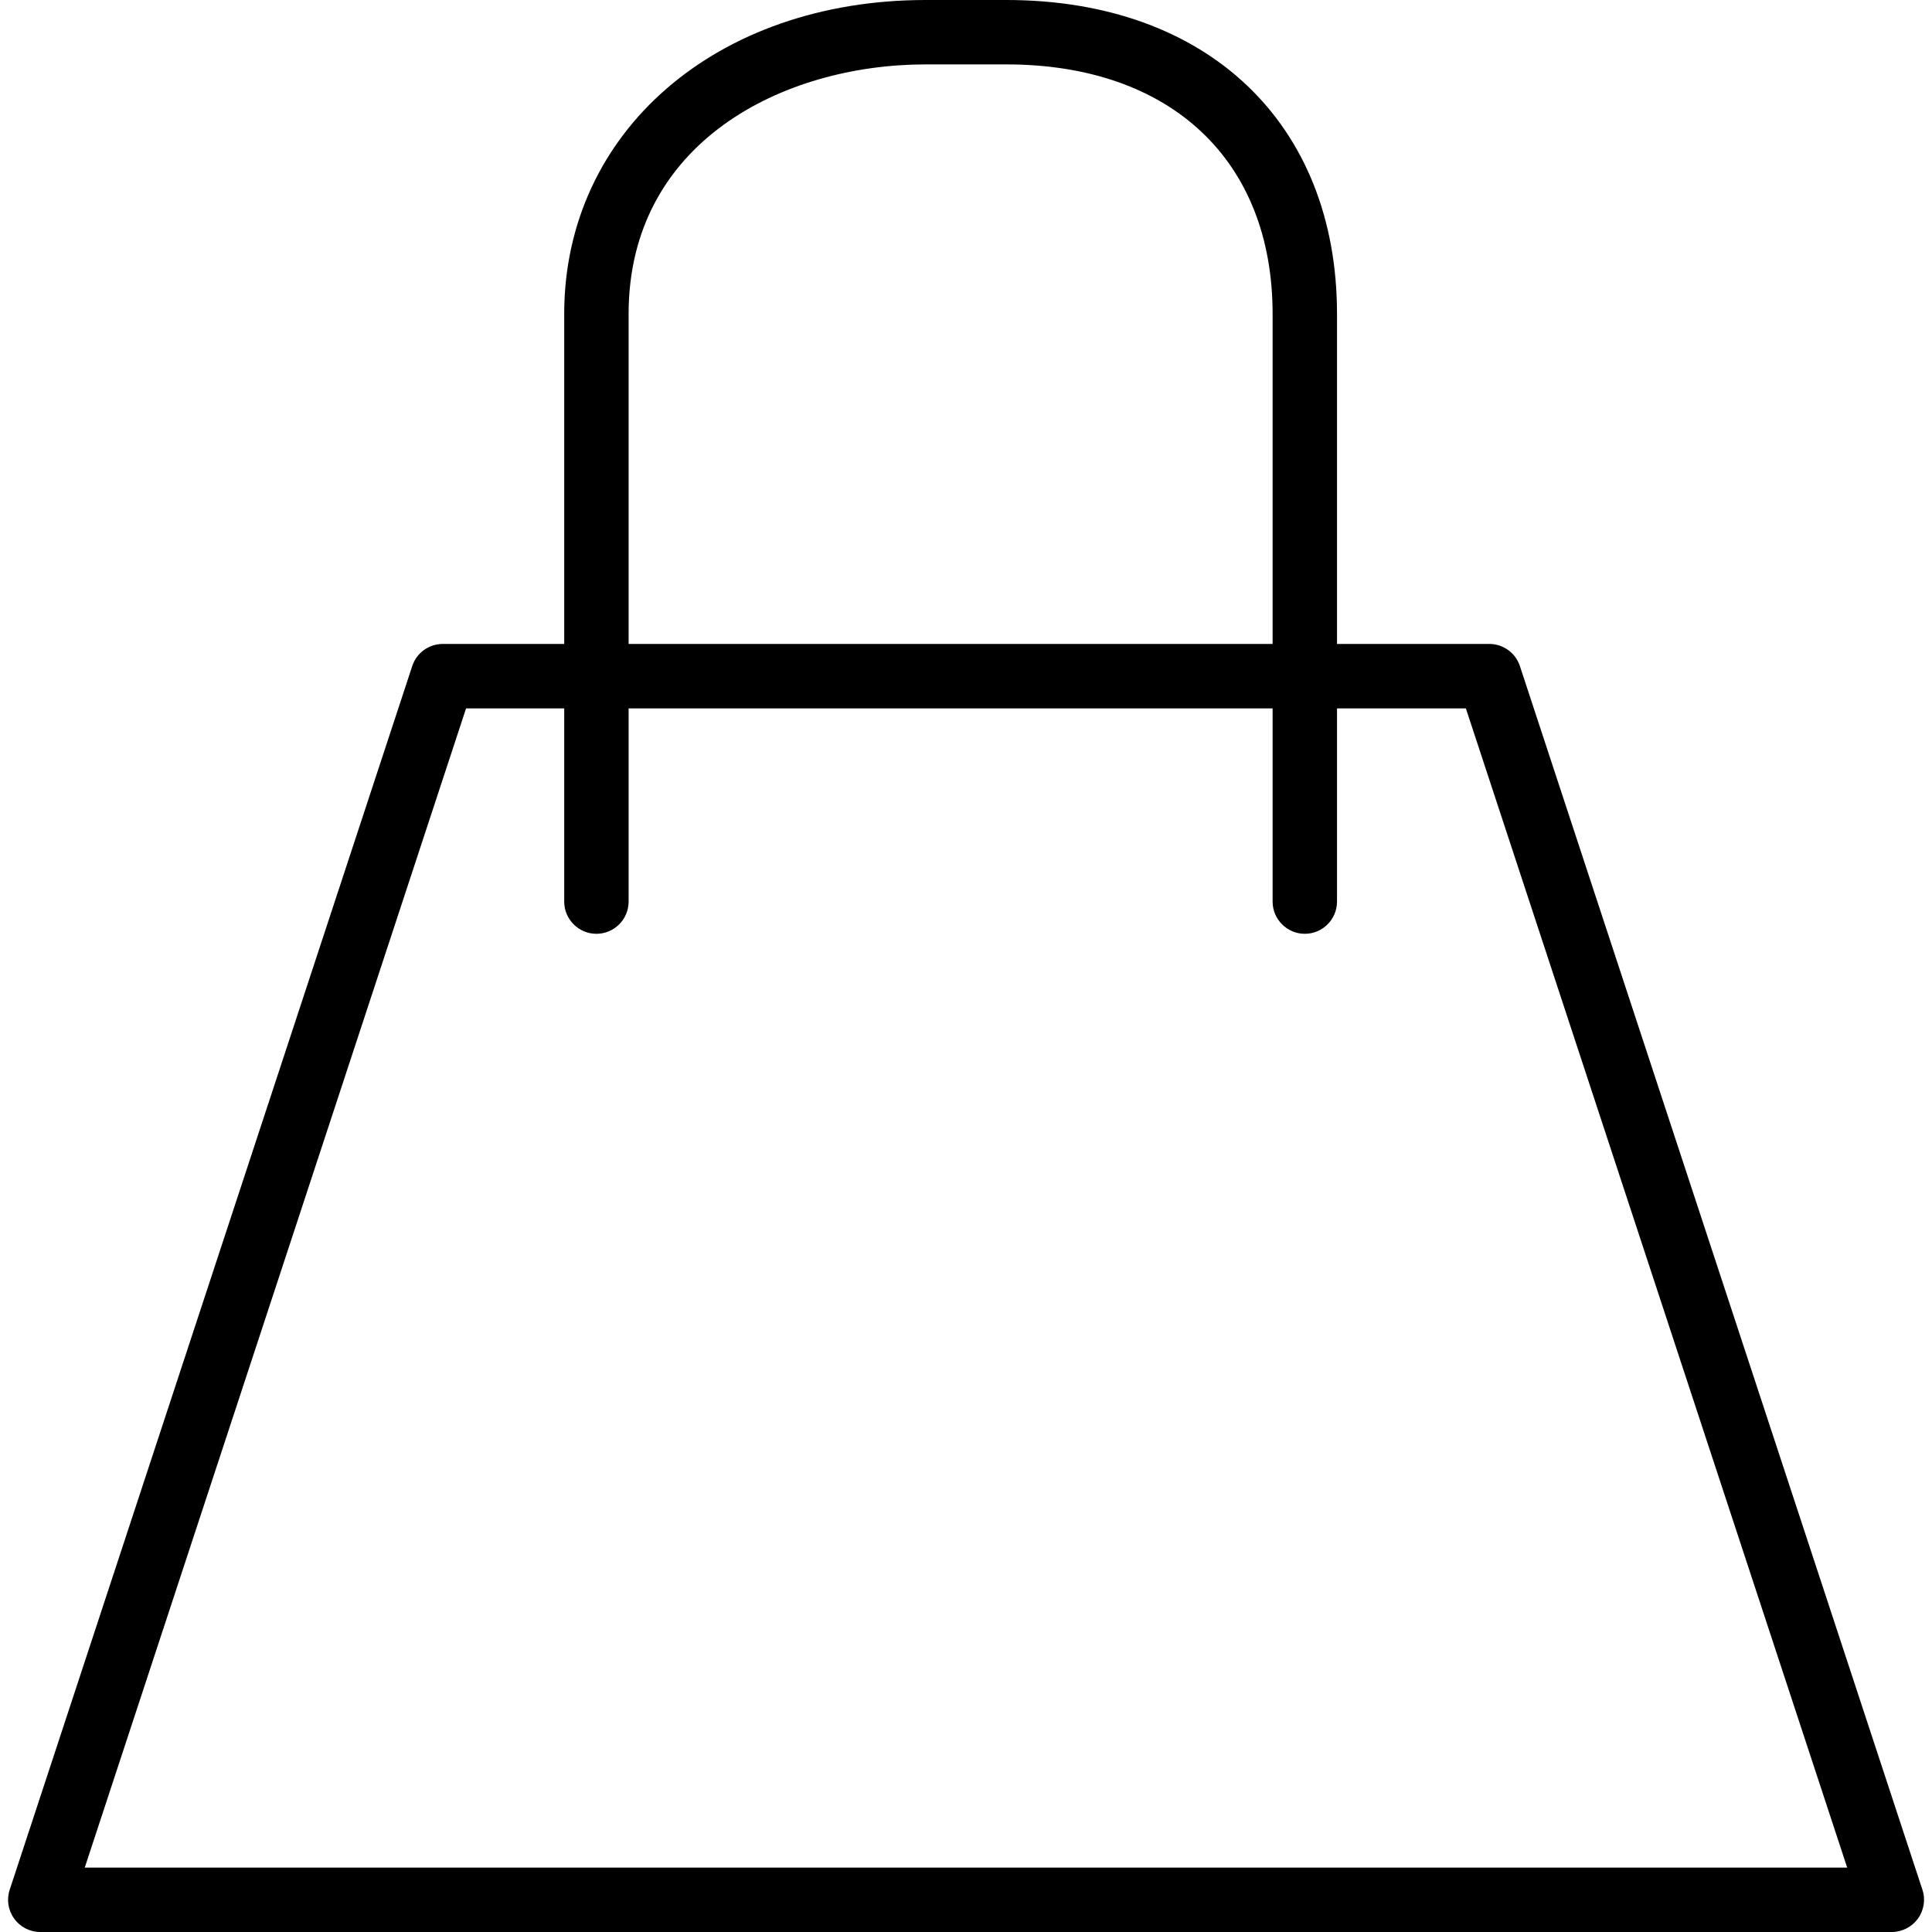
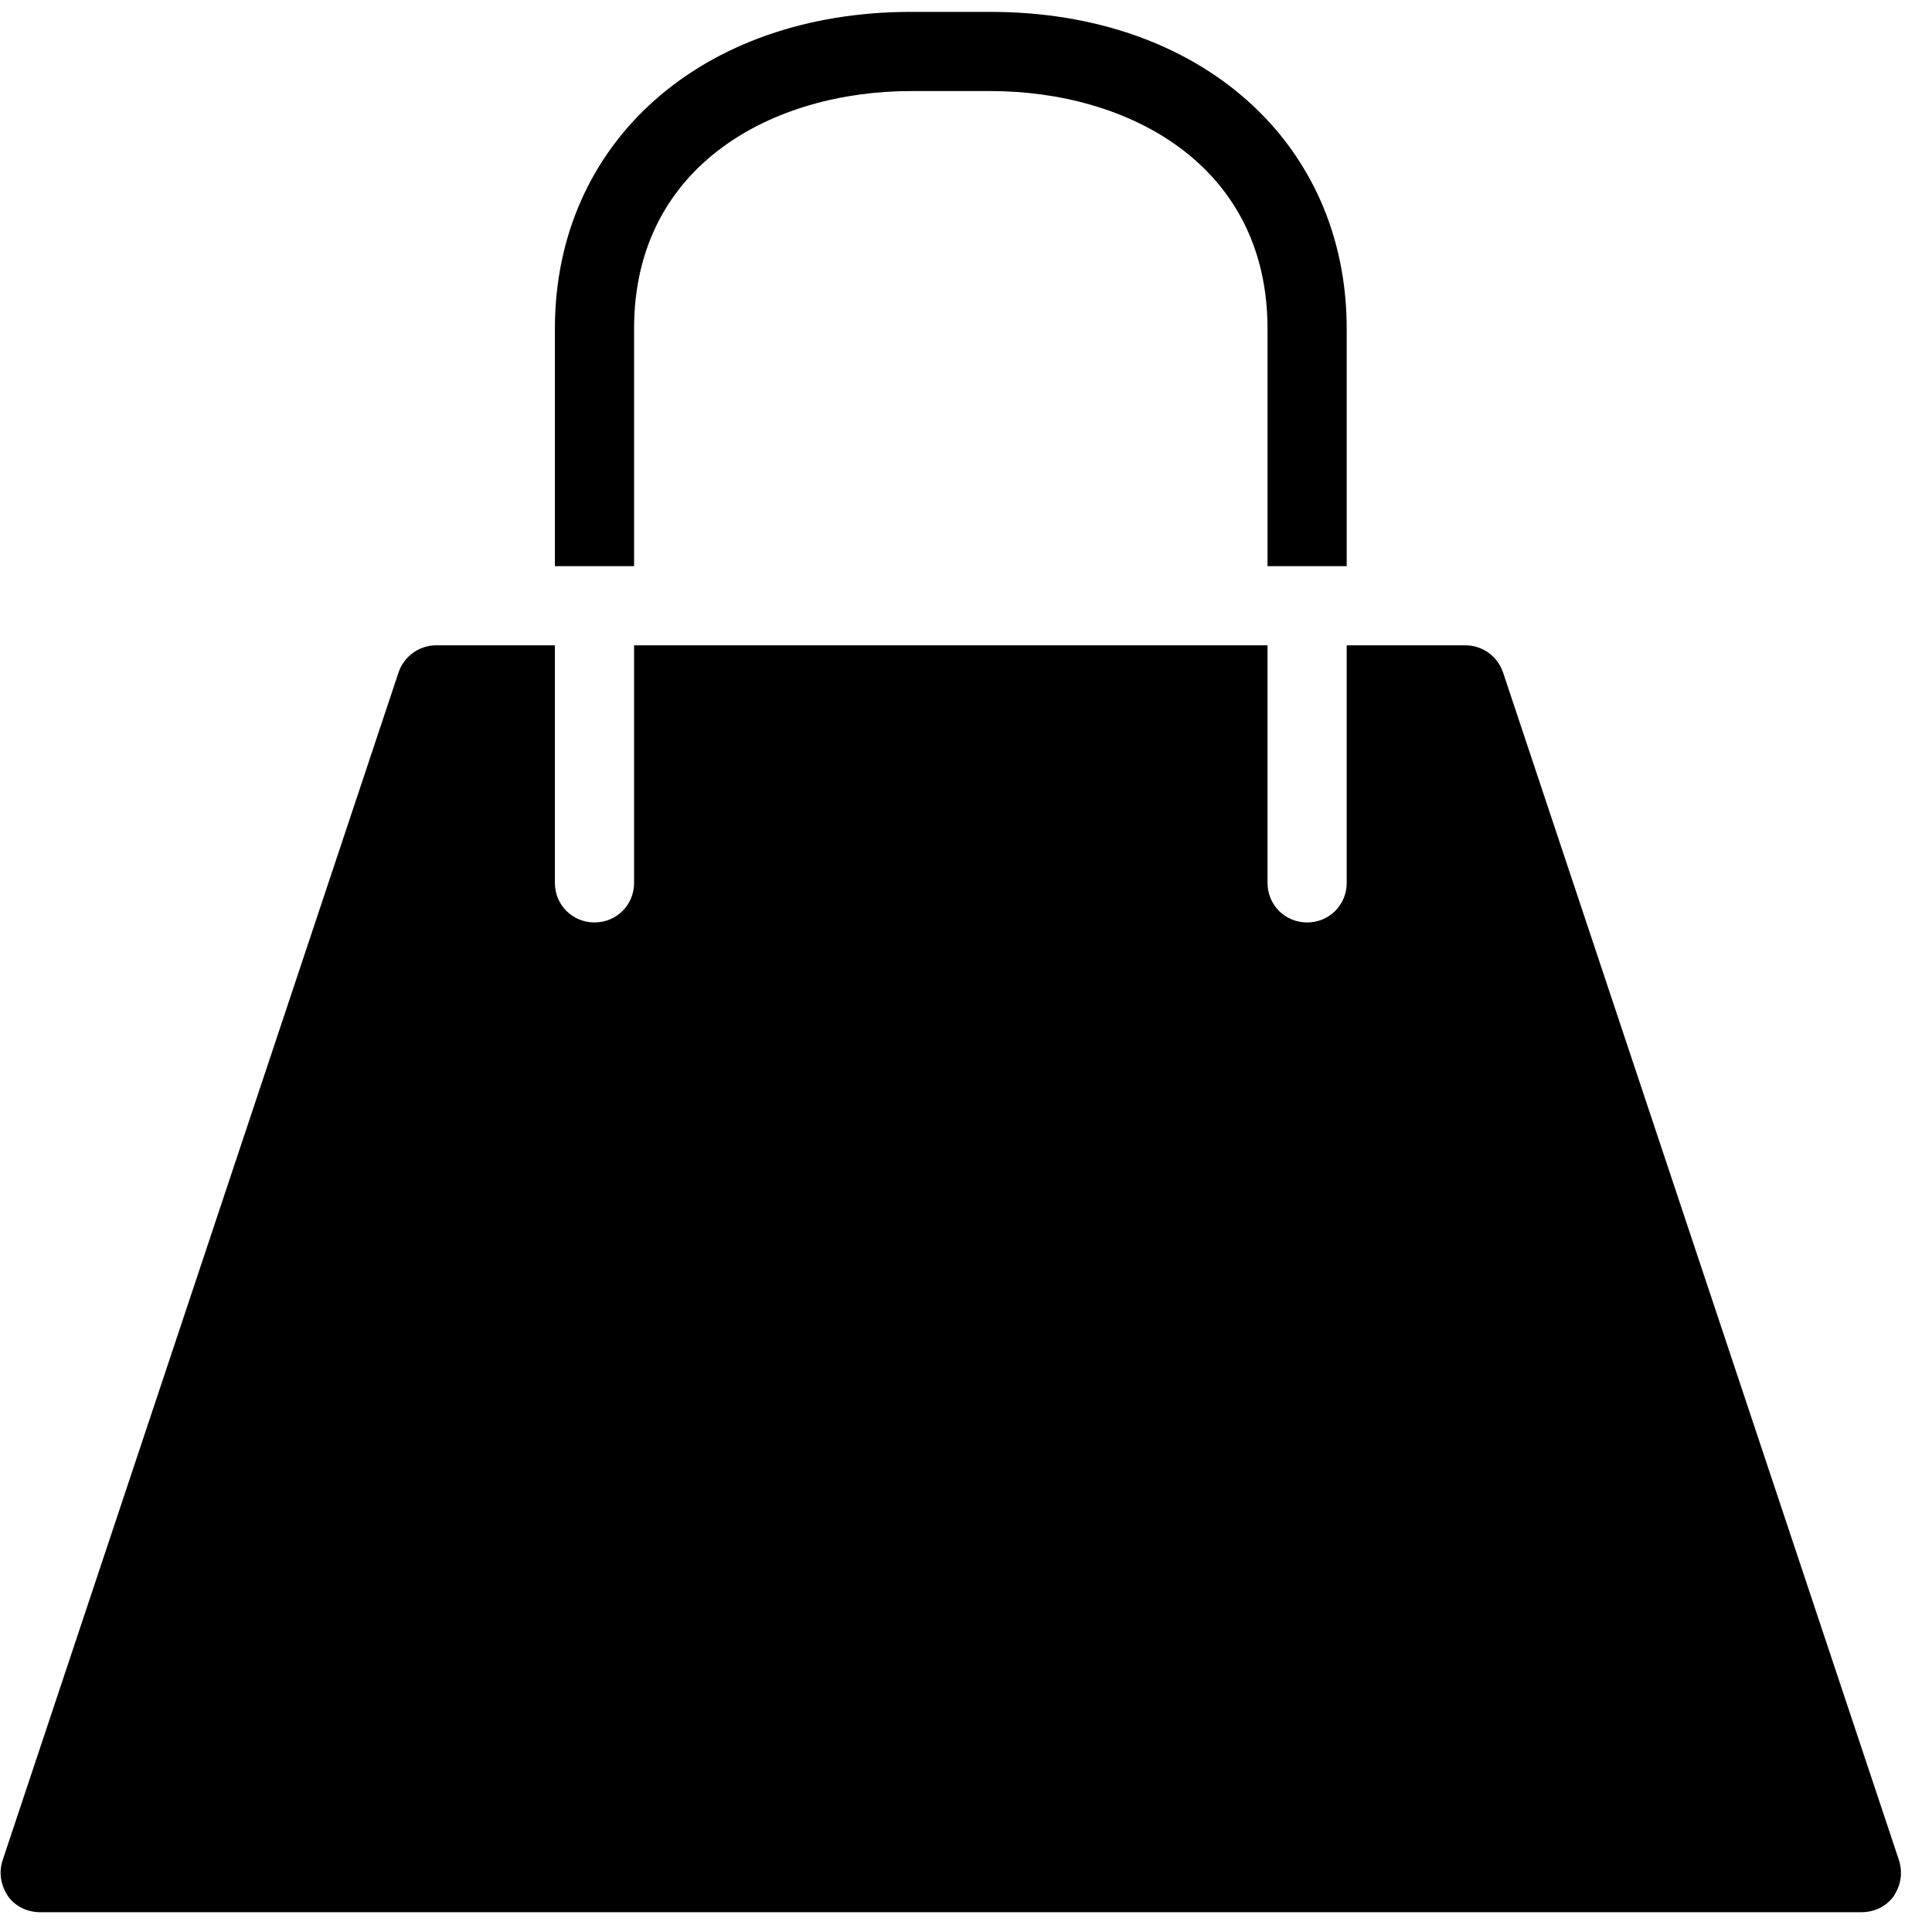
- <svg xmlns="http://www.w3.org/2000/svg" version="1.1" width="60" height="60" viewBox="0 0 60 60">
-   <g id="icomoon-ignore">
-     <line stroke-width="1" x1="" y1="" x2="" y2="" stroke="#449FDB" opacity="" />
+ <svg xmlns="http://www.w3.org/2000/svg" width="61px" height="61px" viewBox="0 0 61 61" version="1.1">
+   <defs />
+   <g id="Page-1" stroke="none" stroke-width="1" fill="none" fill-rule="evenodd">
+     <g id="Fill-4319-+-Fill-4320" fill="#000000">
+       <path d="M59.955,58.727 L47.455,21.227 C47.285,20.725 46.81,20.375 46.27,20.375 L42.52,20.375 L42.52,27.875 C42.52,28.578 41.962,29.125 41.27,29.125 C40.58,29.125 40.02,28.578 40.02,27.875 L40.02,20.375 L20.02,20.375 L20.02,27.875 C20.02,28.578 19.462,29.125 18.77,29.125 C18.08,29.125 17.52,28.578 17.52,27.875 L17.52,20.375 L13.77,20.375 C13.232,20.375 12.755,20.725 12.585,21.227 L0.085,58.727 C-0.045,59.125 0.022,59.525 0.258,59.877 C0.492,60.2 0.87,60.375 1.27,60.375 L58.77,60.375 C59.172,60.375 59.55,60.2 59.785,59.877 C60.02,59.525 60.083,59.125 59.955,58.727" id="Fill-4319" />
+       <path d="M20.02,10.375 C20.02,5.2 24.415,2.875 28.77,2.875 L31.27,2.875 C35.625,2.875 40.02,5.2 40.02,10.375 L40.02,17.875 L42.52,17.875 L42.52,10.375 C42.52,4.5 37.895,0.375 31.27,0.375 L28.77,0.375 C22.148,0.375 17.52,4.5 17.52,10.375 L17.52,17.875 L20.02,17.875 L20.02,10.375" id="Fill-4320" />
+     </g>
  </g>
-   <path d="M58.75 60h-57.5c-0.32 0-0.624-0.154-0.81-0.416-0.188-0.258-0.24-0.592-0.138-0.898l12.5-38c0.132-0.41 0.518-0.688 0.95-0.688h32.5c0.432 0 0.816 0.278 0.95 0.688l12.5 38c0.102 0.302 0.048 0.638-0.138 0.898-0.192 0.262-0.494 0.416-0.814 0.416zM2.632 58h54.734l-11.842-36h-31.050l-11.842 36z" fill="#000000" />
-   <path d="M40.522 29c-0.55 0-1-0.448-1-1v-18.25c0-4.78-3.17-7.75-8.272-7.75h-2.5c-4.444 0-9.228 2.424-9.228 7.75v18.25c0 0.552-0.448 1-1 1-0.55 0-1-0.448-1-1v-18.25c0-5.65 4.722-9.75 11.228-9.75h2.5c6.24 0 10.272 3.826 10.272 9.75v18.25c0 0.552-0.448 1-1 1z" fill="#000000" />
</svg>
